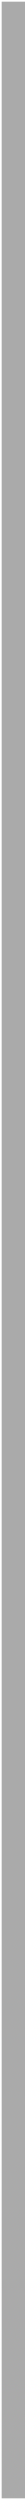
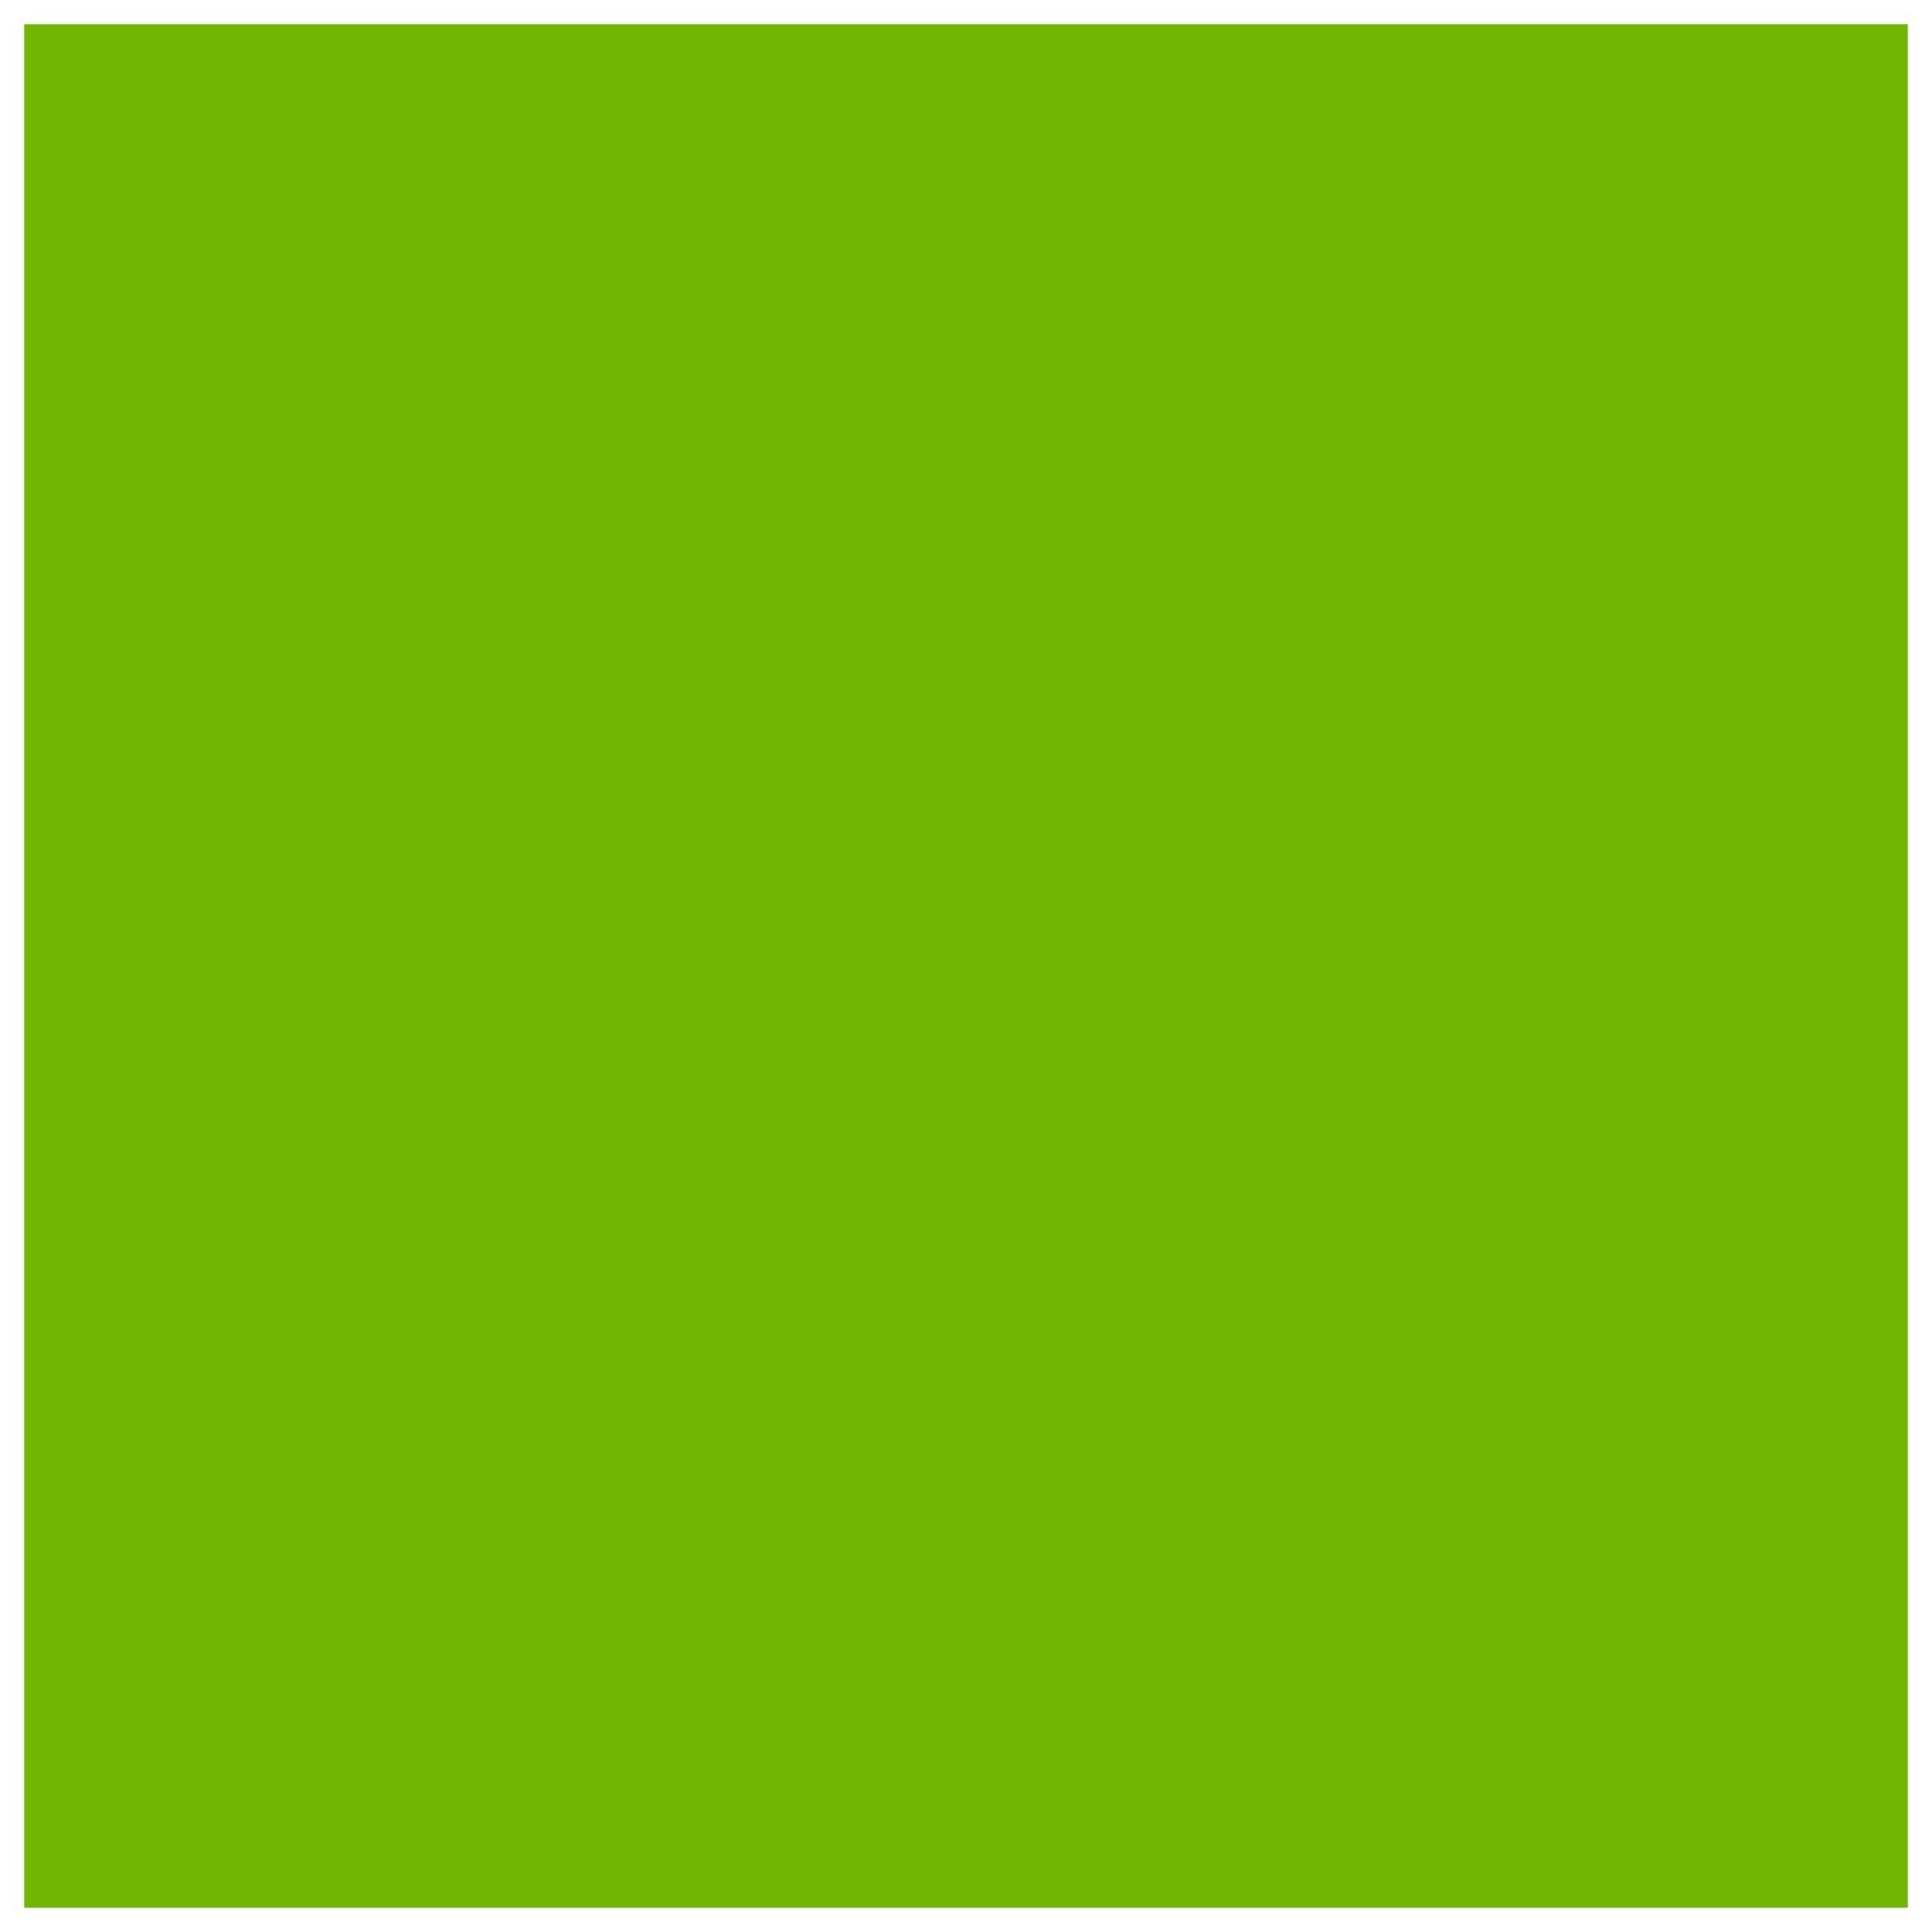
- <svg xmlns="http://www.w3.org/2000/svg" version="1.1" width="16px" height="1500px">
-   <g transform="matrix(1 0 0 1 -839 706 )">
-     <path d="M 840 -705  L 854 -705  L 854 793  L 840 793  L 840 -705  Z " fill-rule="nonzero" fill="#aaaaaa" stroke="none" />
+ <svg xmlns="http://www.w3.org/2000/svg" version="1.1" width="80px" height="80px">
+   <g transform="matrix(1 0 0 1 -1375 -51 )">
+     <path d="M 1376 52  L 1454 52  L 1454 130  L 1376 130  L 1376 52  Z " fill-rule="nonzero" fill="#70b603" stroke="none" />
  </g>
</svg>
